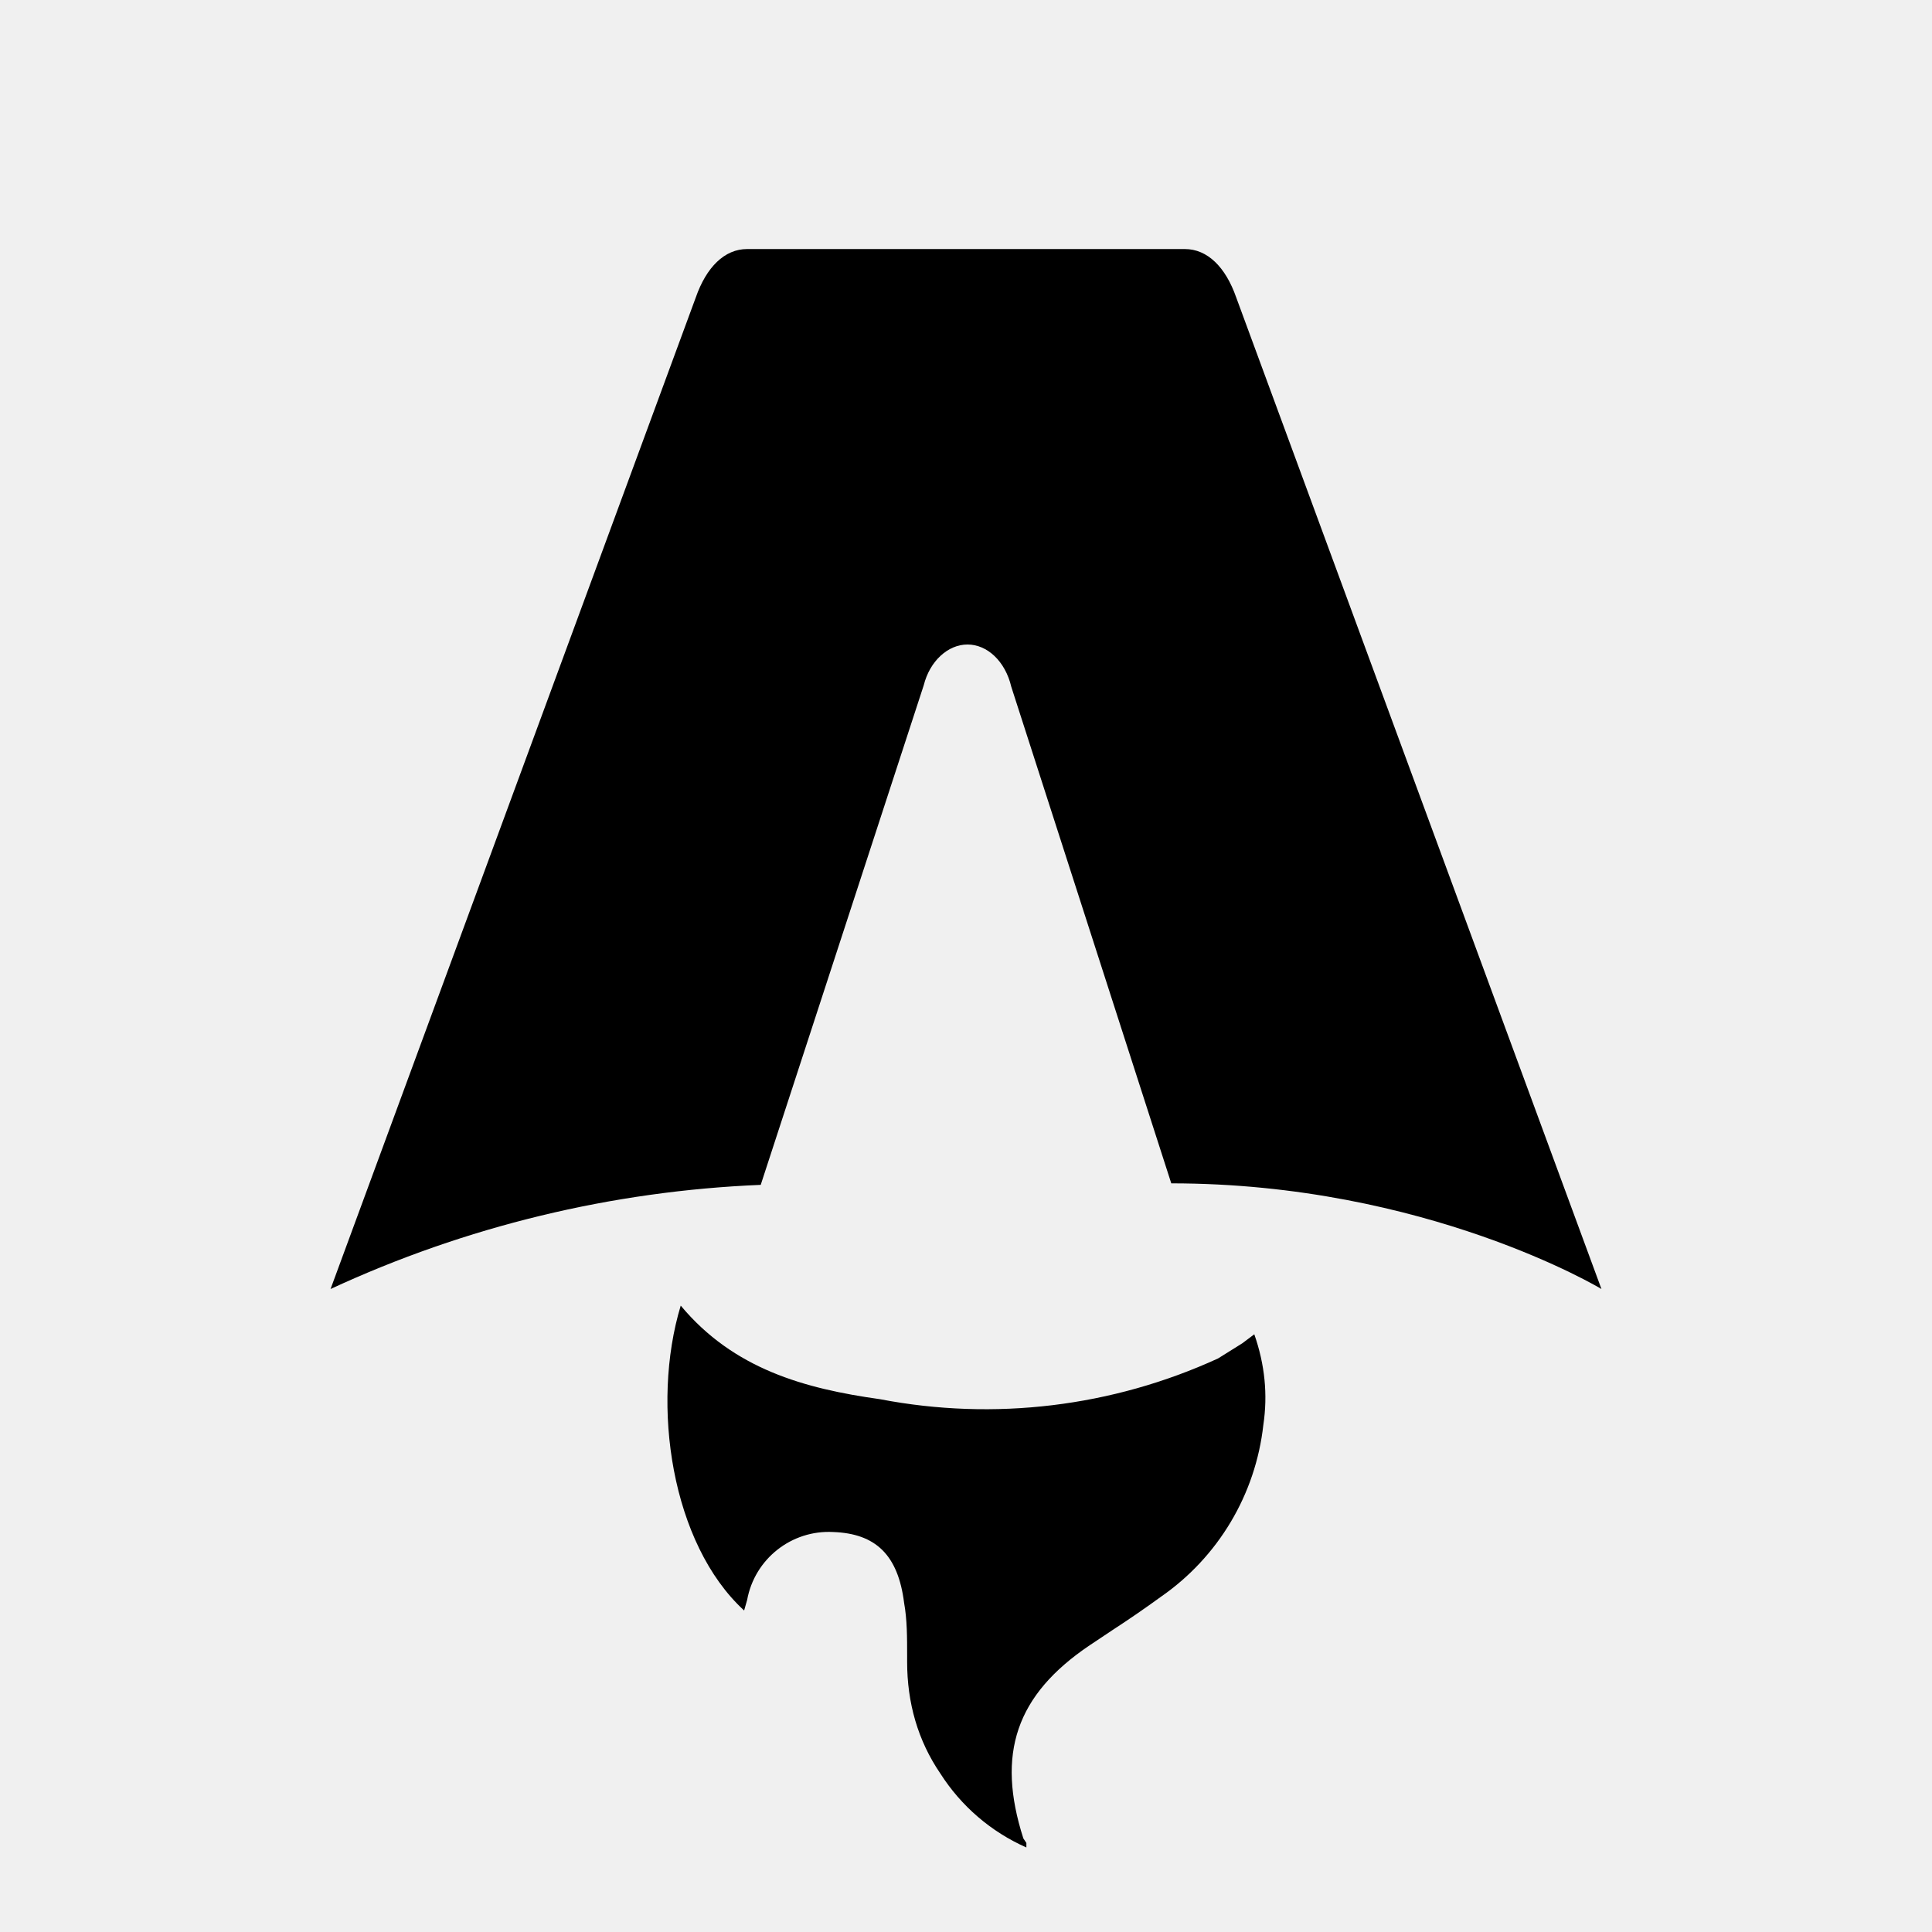
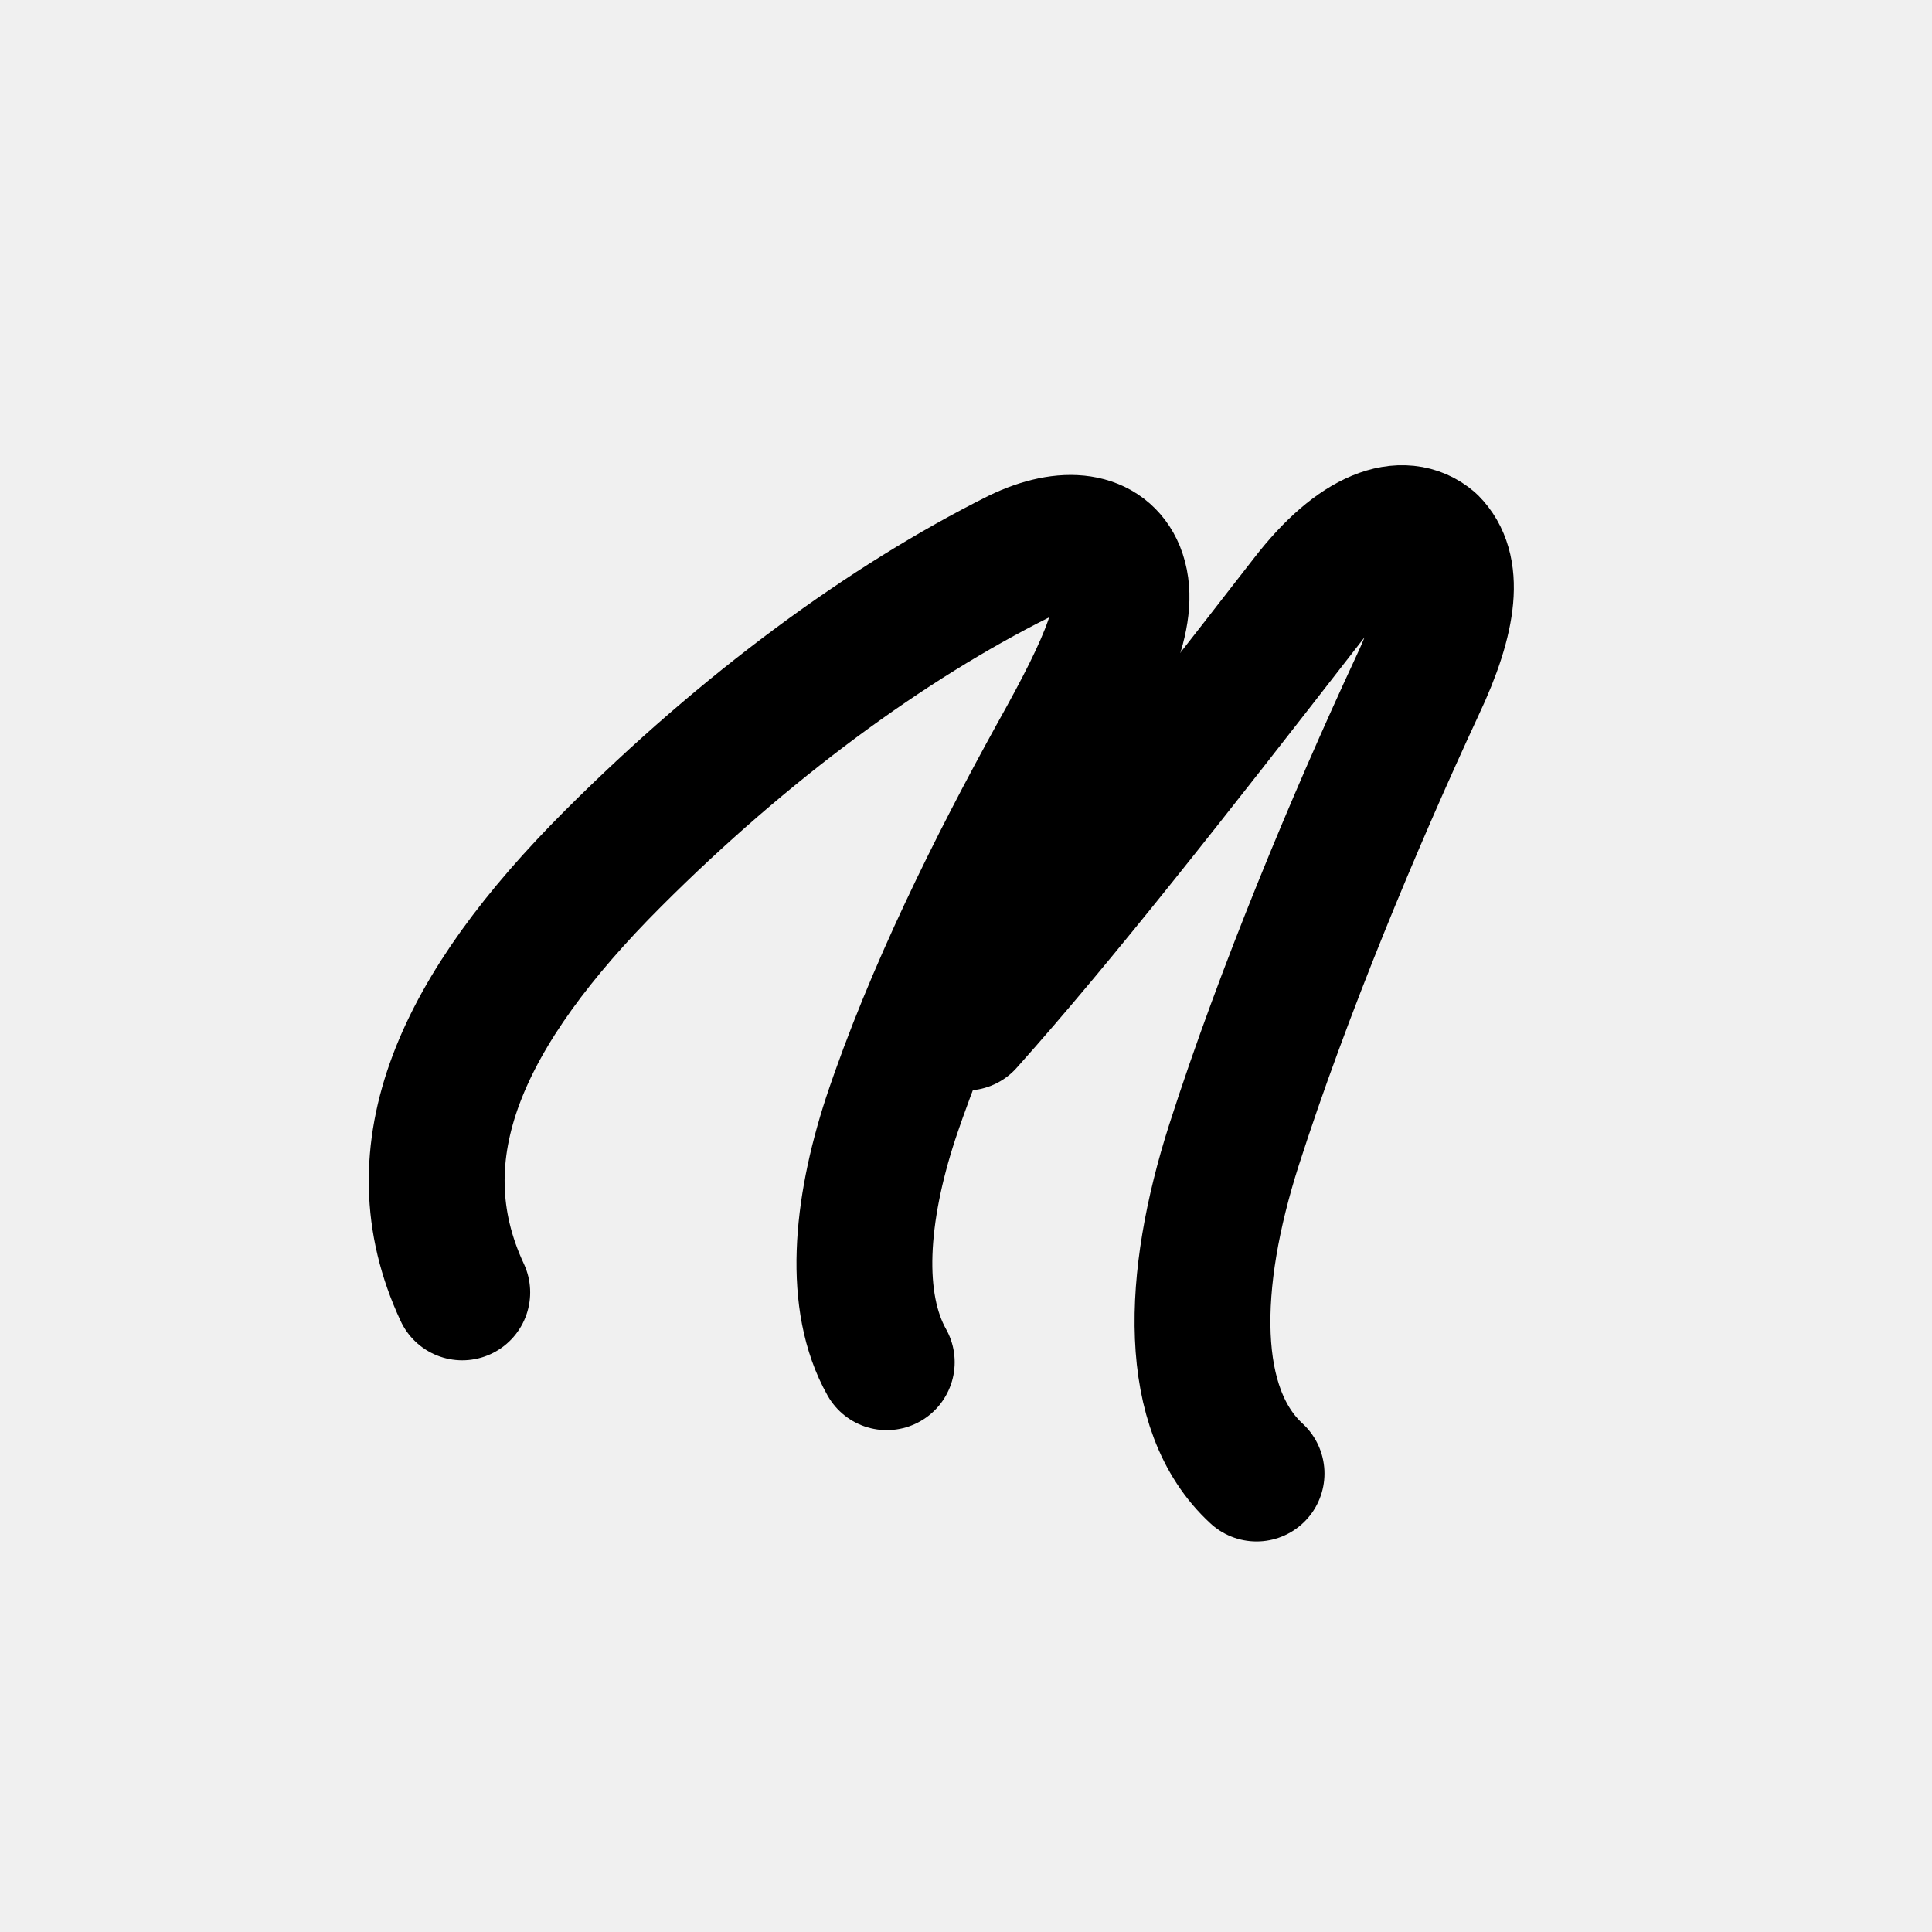
- <svg xmlns="http://www.w3.org/2000/svg" fill="none" viewBox="0 0 128 128">
-   <path d="M50.4 78.5a75.1 75.1 0 0 0-28.5 6.9l24.2-65.7c.7-2 1.9-3.2 3.4-3.2h29c1.5 0 2.7 1.2 3.4 3.2l24.2 65.7s-11.6-7-28.5-7L67 45.5c-.4-1.7-1.6-2.8-2.9-2.8-1.3 0-2.5 1.1-2.9 2.7L50.4 78.5Zm-1.1 28.2Zm-4.2-20.2c-2 6.6-.6 15.8 4.2 20.2a17.5 17.5 0 0 1 .2-.7 5.5 5.5 0 0 1 5.7-4.5c2.8.1 4.3 1.5 4.7 4.7.2 1.1.2 2.3.2 3.5v.4c0 2.7.7 5.2 2.2 7.4a13 13 0 0 0 5.7 4.9v-.3l-.2-.3c-1.8-5.6-.5-9.5 4.4-12.8l1.5-1a73 73 0 0 0 3.2-2.2 16 16 0 0 0 6.8-11.4c.3-2 .1-4-.6-6l-.8.6-1.6 1a37 37 0 0 1-22.4 2.7c-5-.7-9.7-2-13.2-6.2Z" />
-   <style>
-         path { fill: #000; }
-         @media (prefers-color-scheme: dark) {
-             path { fill: #FFF; }
-         }
-     </style>
+ <svg xmlns="http://www.w3.org/2000/svg" viewBox="0 0 1024 1024" width="1024" height="1024">
+   <g fill="none" stroke="#000000" stroke-width="72" stroke-linecap="round" stroke-linejoin="round">
+     <path d="M 245 685          C 210 610, 245 535, 325 455          C 395 385, 470 330, 540 295          C 565 283, 585 286, 592 303          C 600 323, 588 351, 560 401          C 528 459, 494 527, 472 593          C 456 642, 452 690, 470 722" />
+     <path d="M 512 542          C 562 486, 620 412, 693 318          C 720 283, 744 276, 758 288          C 771 301, 769 326, 751 364          C 718 435, 680 526, 654 607          C 631 679, 629 747, 666 781" />
+   </g>
</svg>
